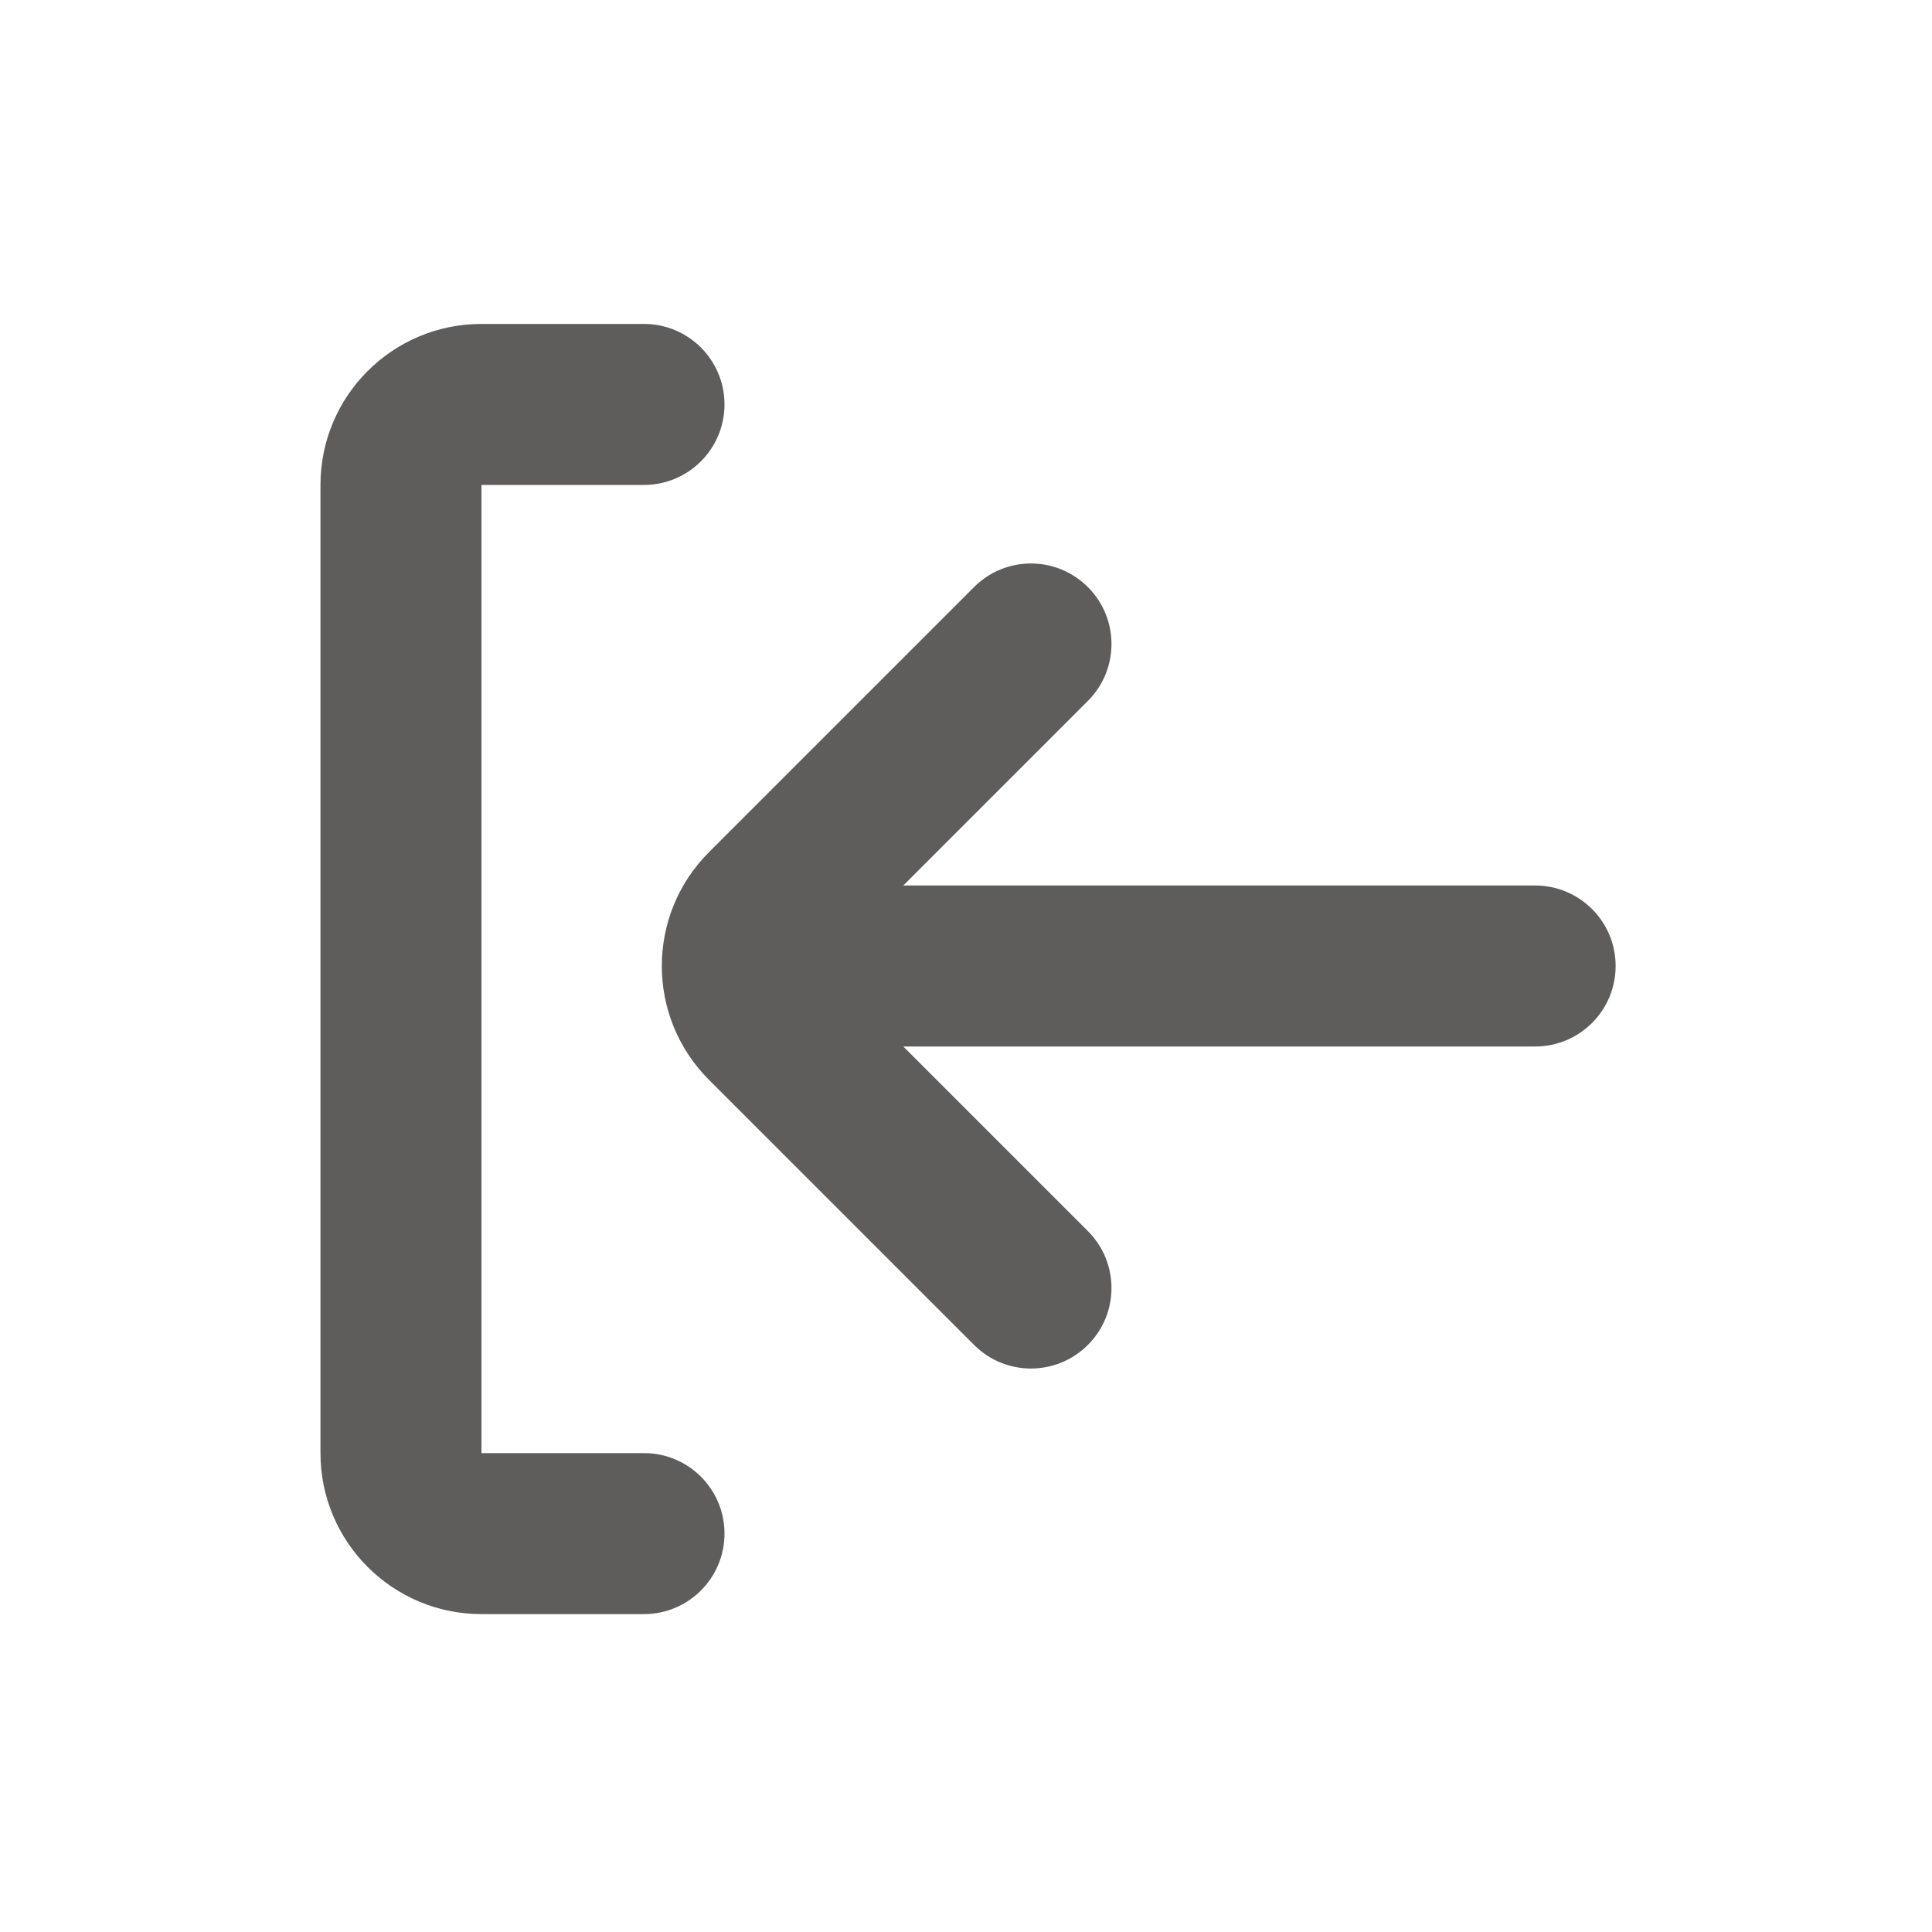
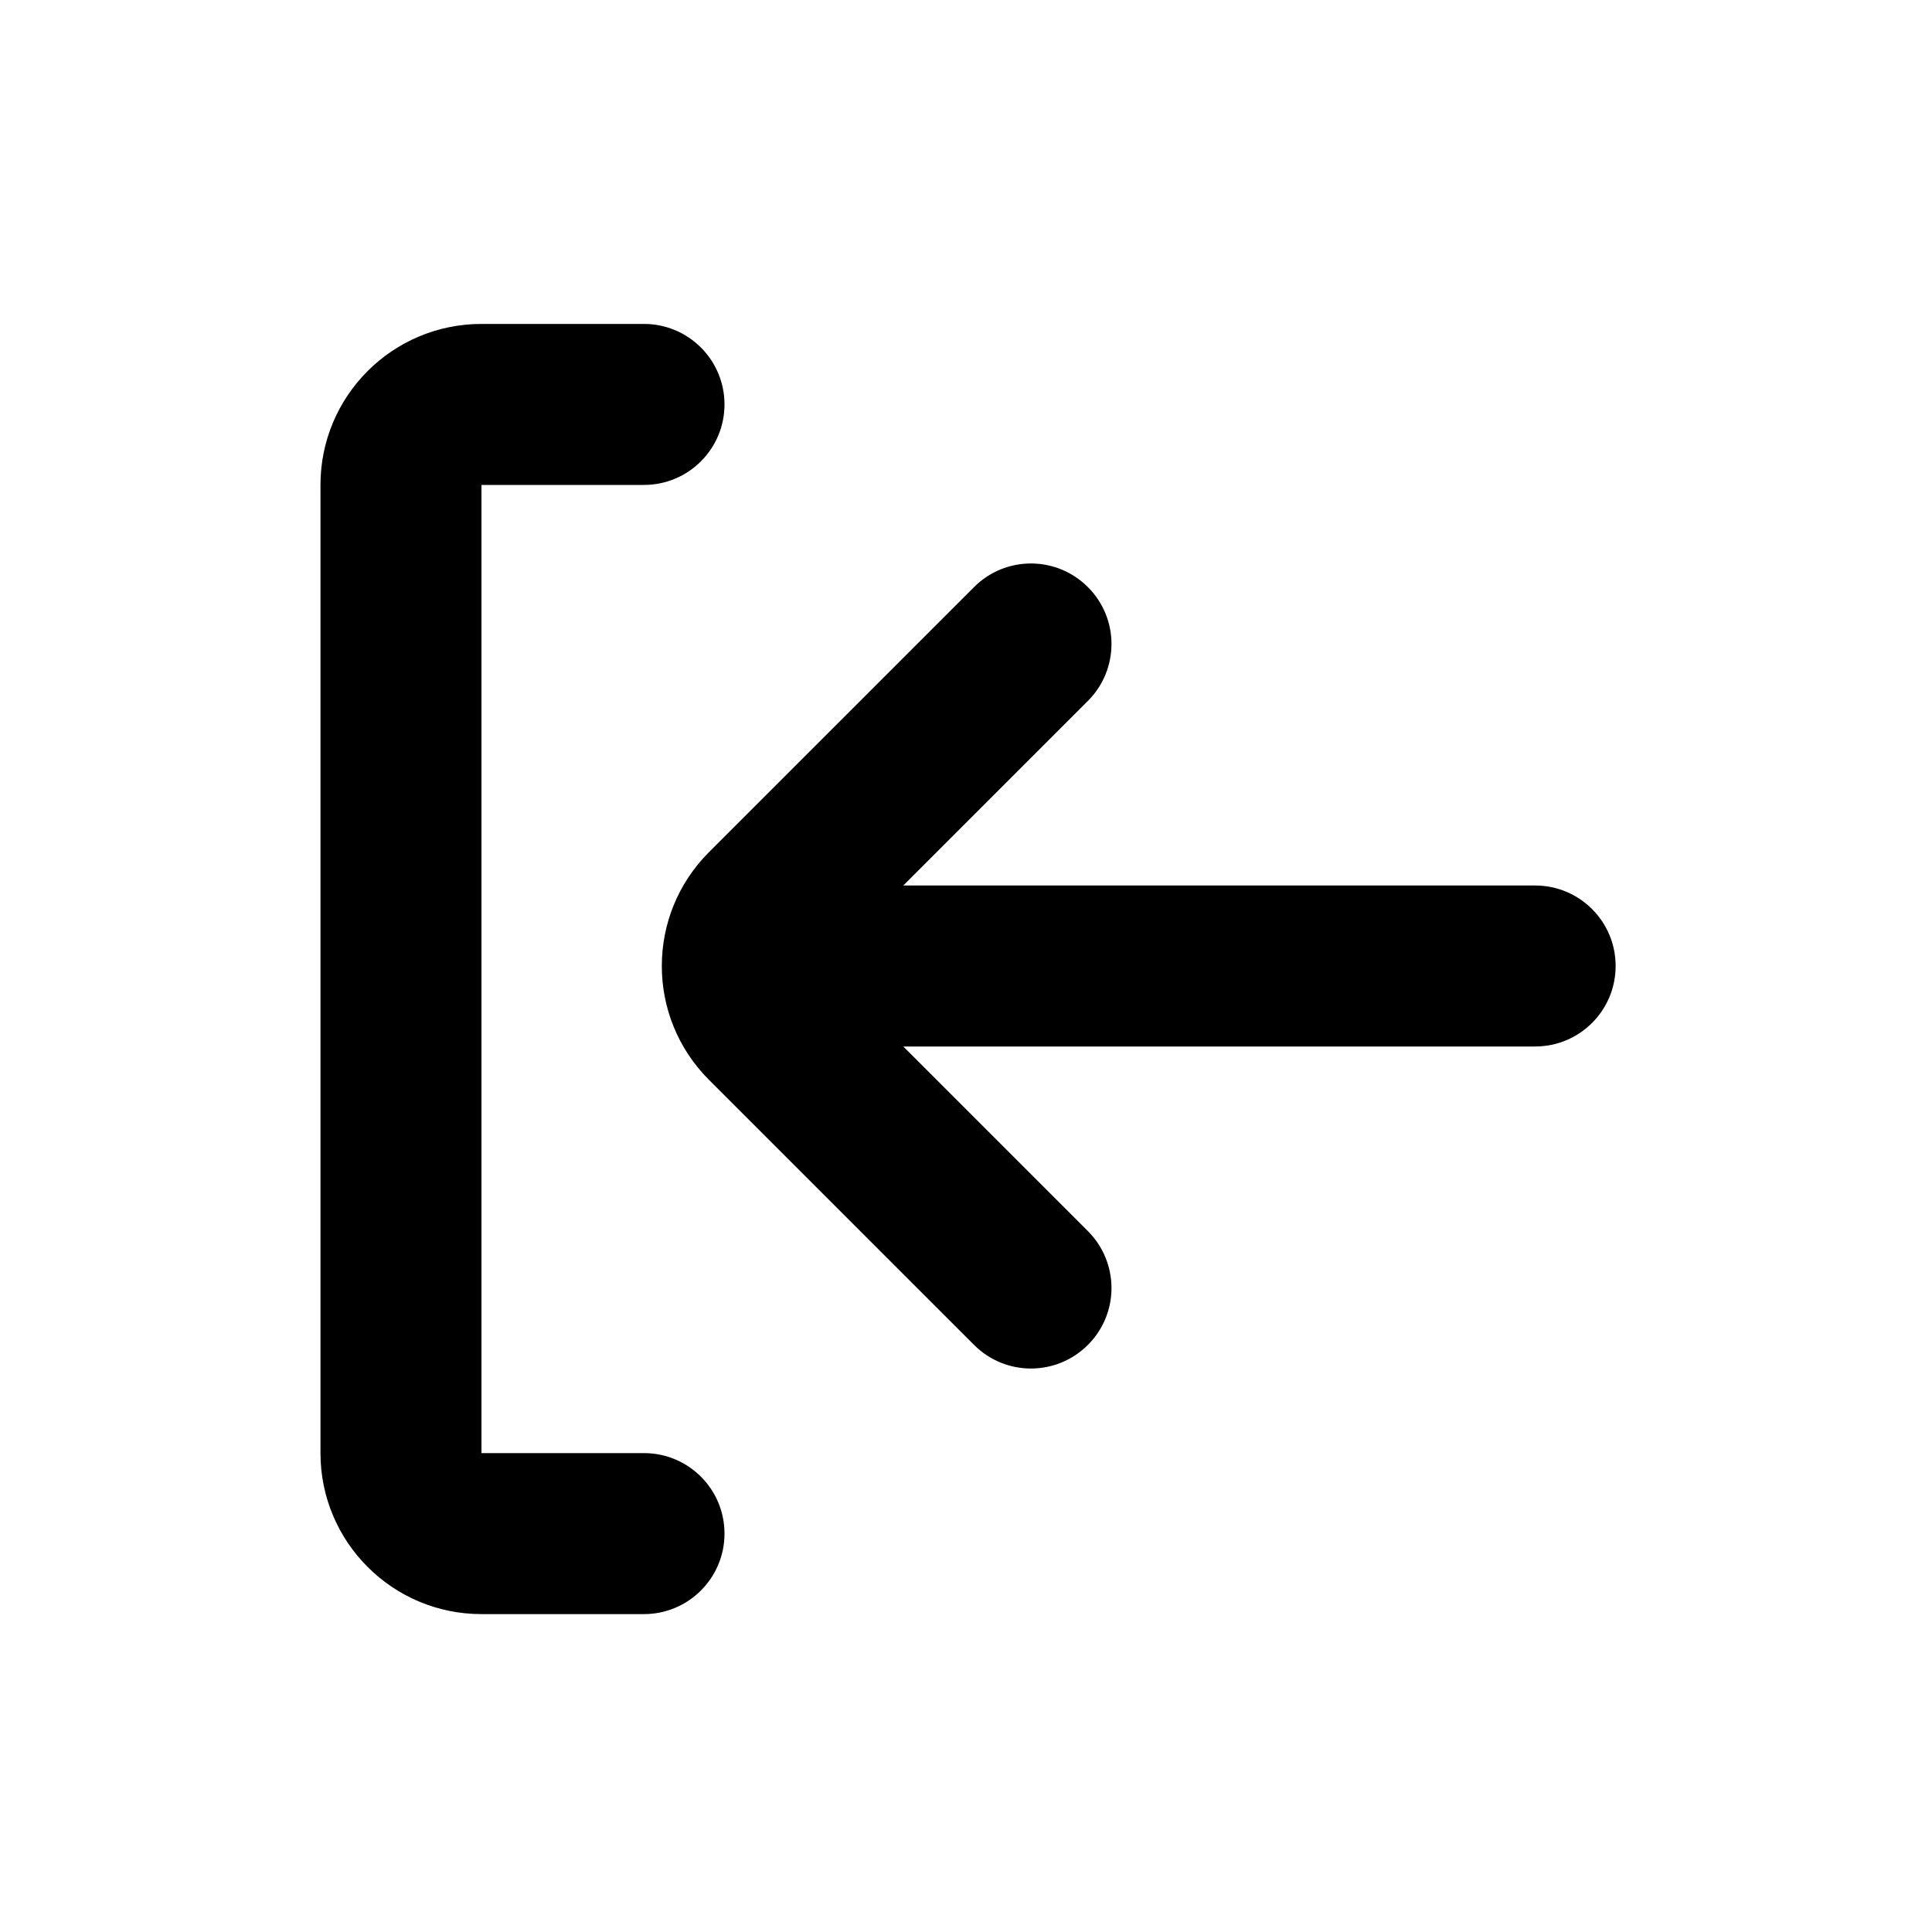
<svg xmlns="http://www.w3.org/2000/svg" width="24" height="24" viewBox="0 0 24 24" fill="none">
-   <g opacity="0.75">
-     <path fill-rule="evenodd" clip-rule="evenodd" d="M8 4.024C8.552 4.024 9 4.472 9 5.024C9 5.576 8.552 6.024 8 6.024H5.981L5.981 18.051H8C8.552 18.051 9 18.498 9 19.051C9 19.603 8.552 20.051 8 20.051H5.981C4.876 20.051 3.981 19.155 3.981 18.051V6.024C3.981 4.919 4.876 4.024 5.981 4.024H8ZM13.514 15.293L11.221 13H19.07C19.623 13 20.07 12.552 20.07 12C20.07 11.448 19.623 11 19.07 11L11.221 11L13.514 8.707C13.905 8.317 13.905 7.683 13.514 7.293C13.123 6.902 12.49 6.902 12.1 7.293L8.807 10.586C8.026 11.367 8.026 12.633 8.807 13.414L12.1 16.707C12.49 17.098 13.123 17.098 13.514 16.707C13.905 16.317 13.905 15.684 13.514 15.293Z" fill="#282725" />
-   </g>
+   <path fill-rule="evenodd" clip-rule="evenodd" d="M8 4.024C8.552 4.024 9 4.472 9 5.024C9 5.576 8.552 6.024 8 6.024H5.981L5.981 18.051H8C8.552 18.051 9 18.498 9 19.051C9 19.603 8.552 20.051 8 20.051H5.981C4.876 20.051 3.981 19.155 3.981 18.051V6.024C3.981 4.919 4.876 4.024 5.981 4.024H8ZM13.514 15.293L11.221 13H19.07C19.623 13 20.07 12.552 20.07 12C20.07 11.448 19.623 11 19.07 11L11.221 11L13.514 8.707C13.905 8.317 13.905 7.683 13.514 7.293C13.123 6.902 12.49 6.902 12.1 7.293L8.807 10.586C8.026 11.367 8.026 12.633 8.807 13.414L12.1 16.707C12.49 17.098 13.123 17.098 13.514 16.707C13.905 16.317 13.905 15.684 13.514 15.293Z" fill="currentColor" />
</svg>
